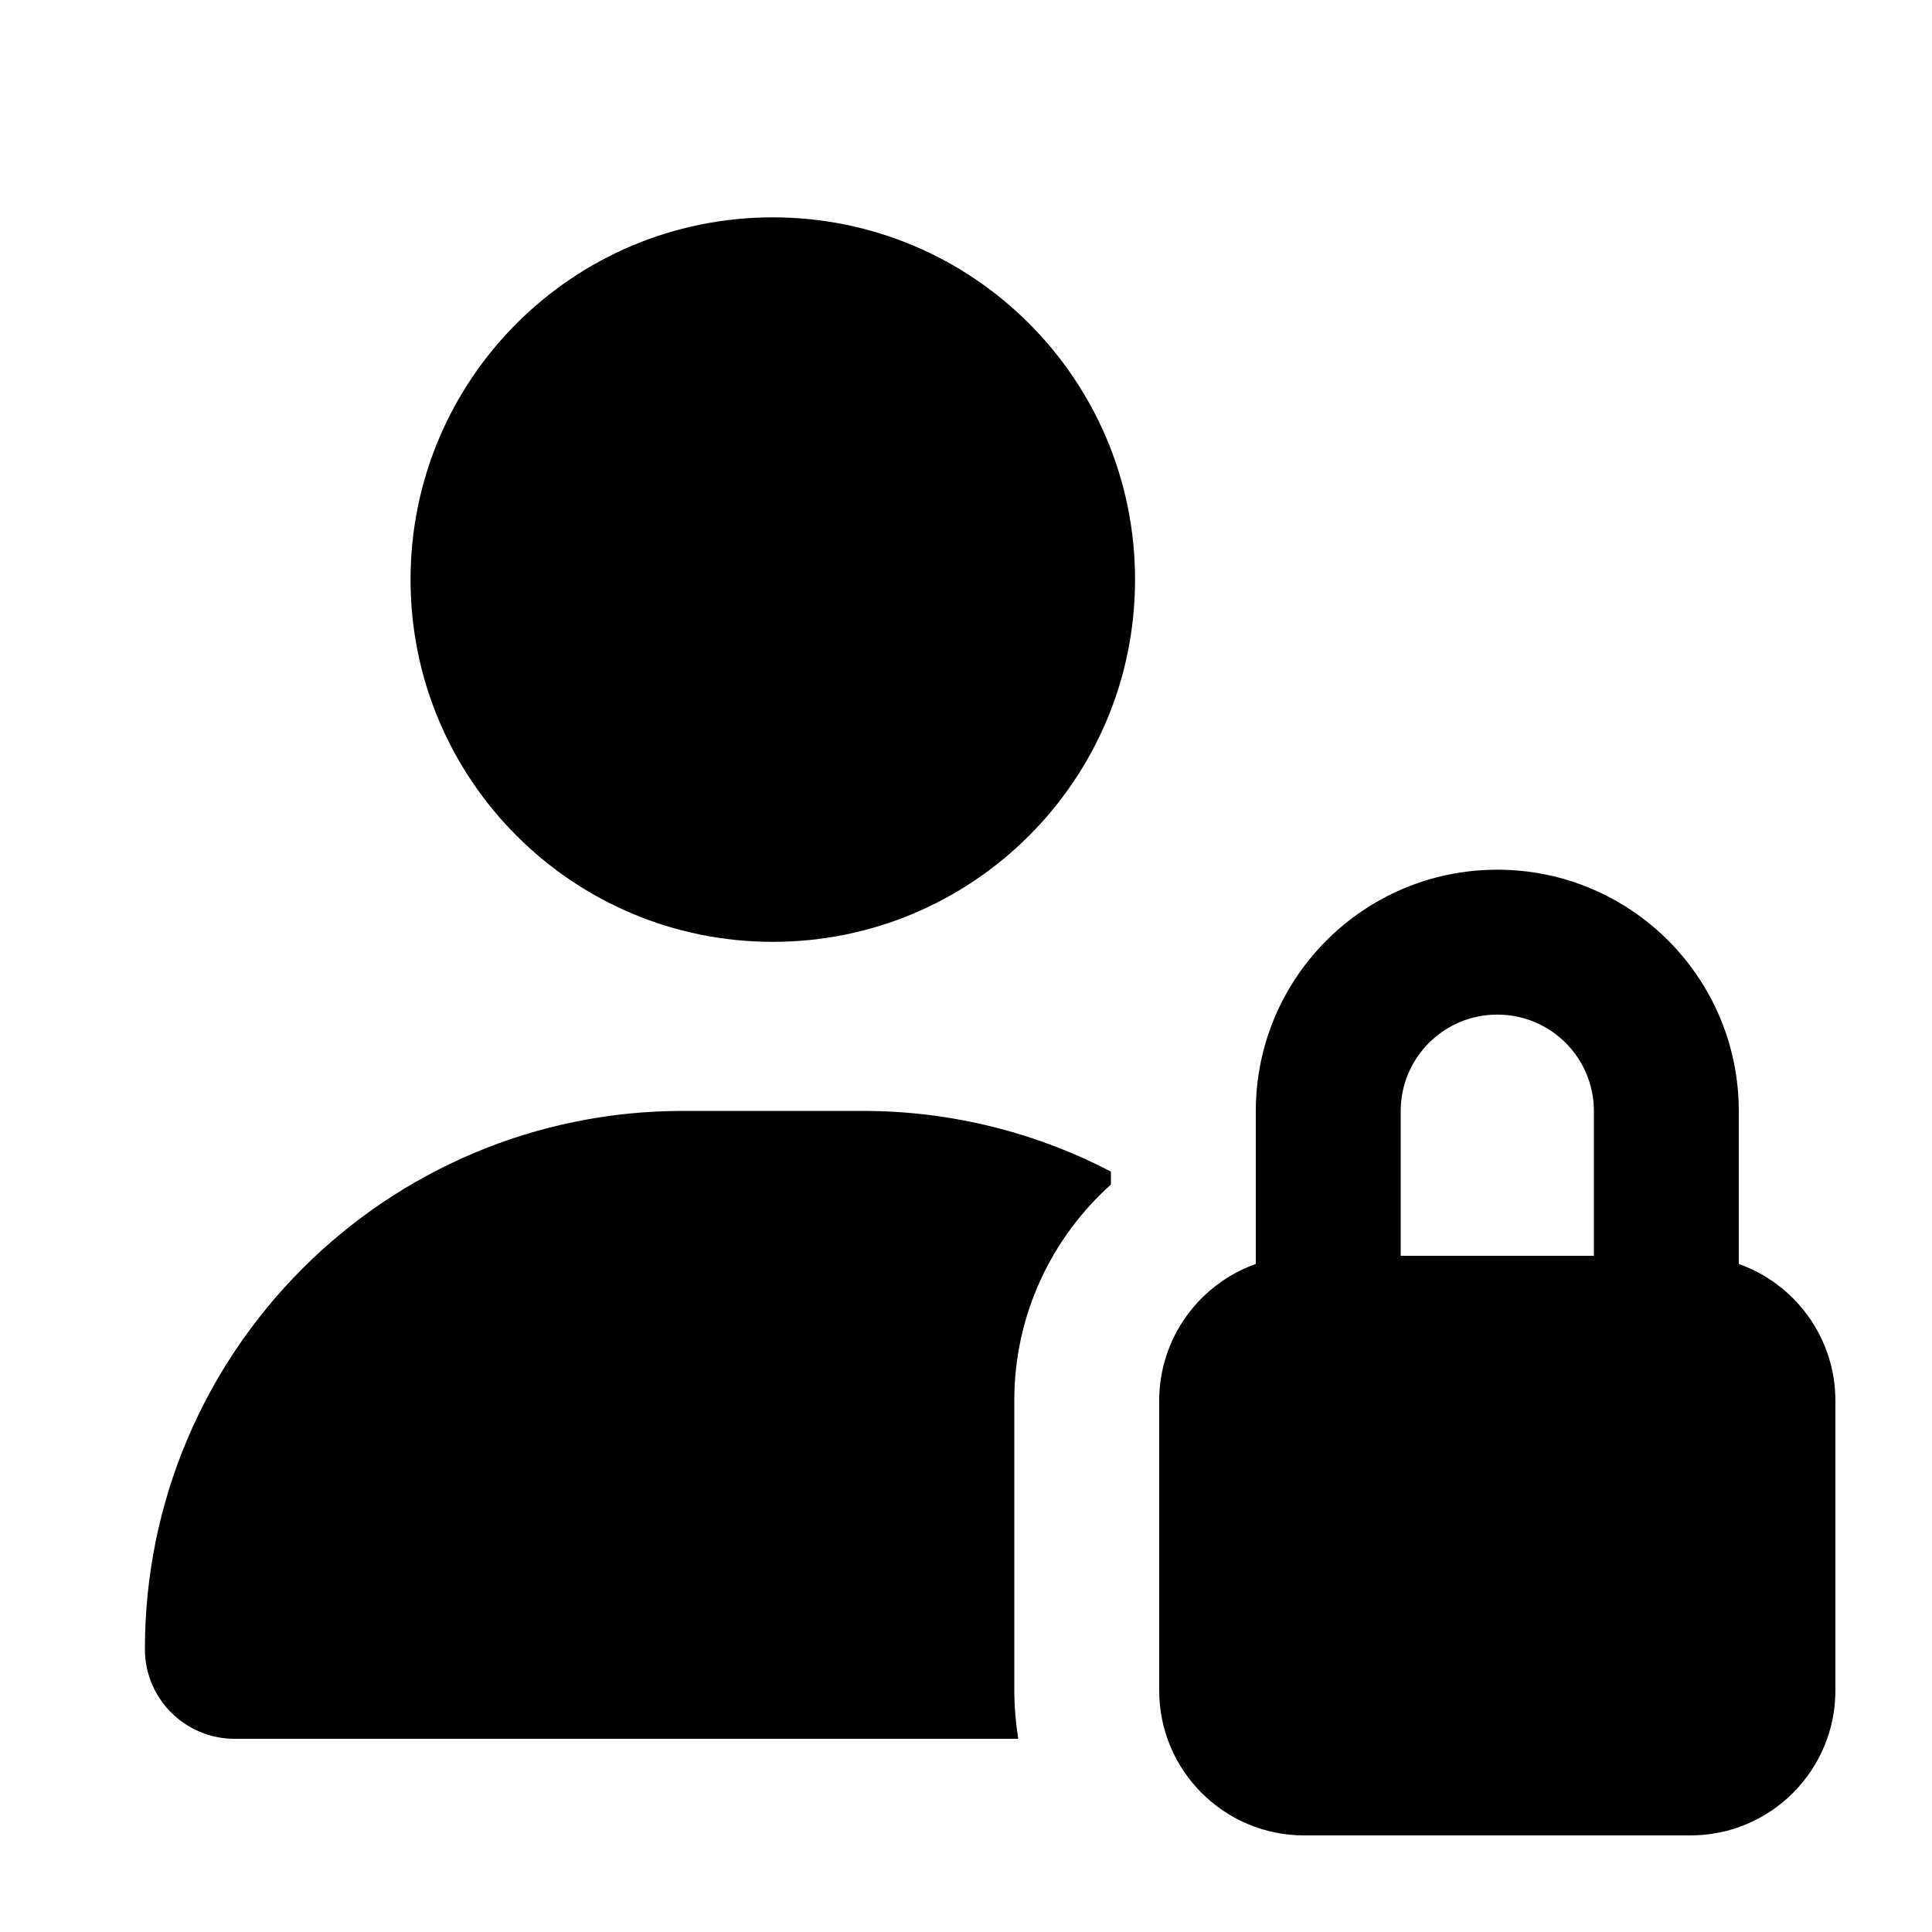
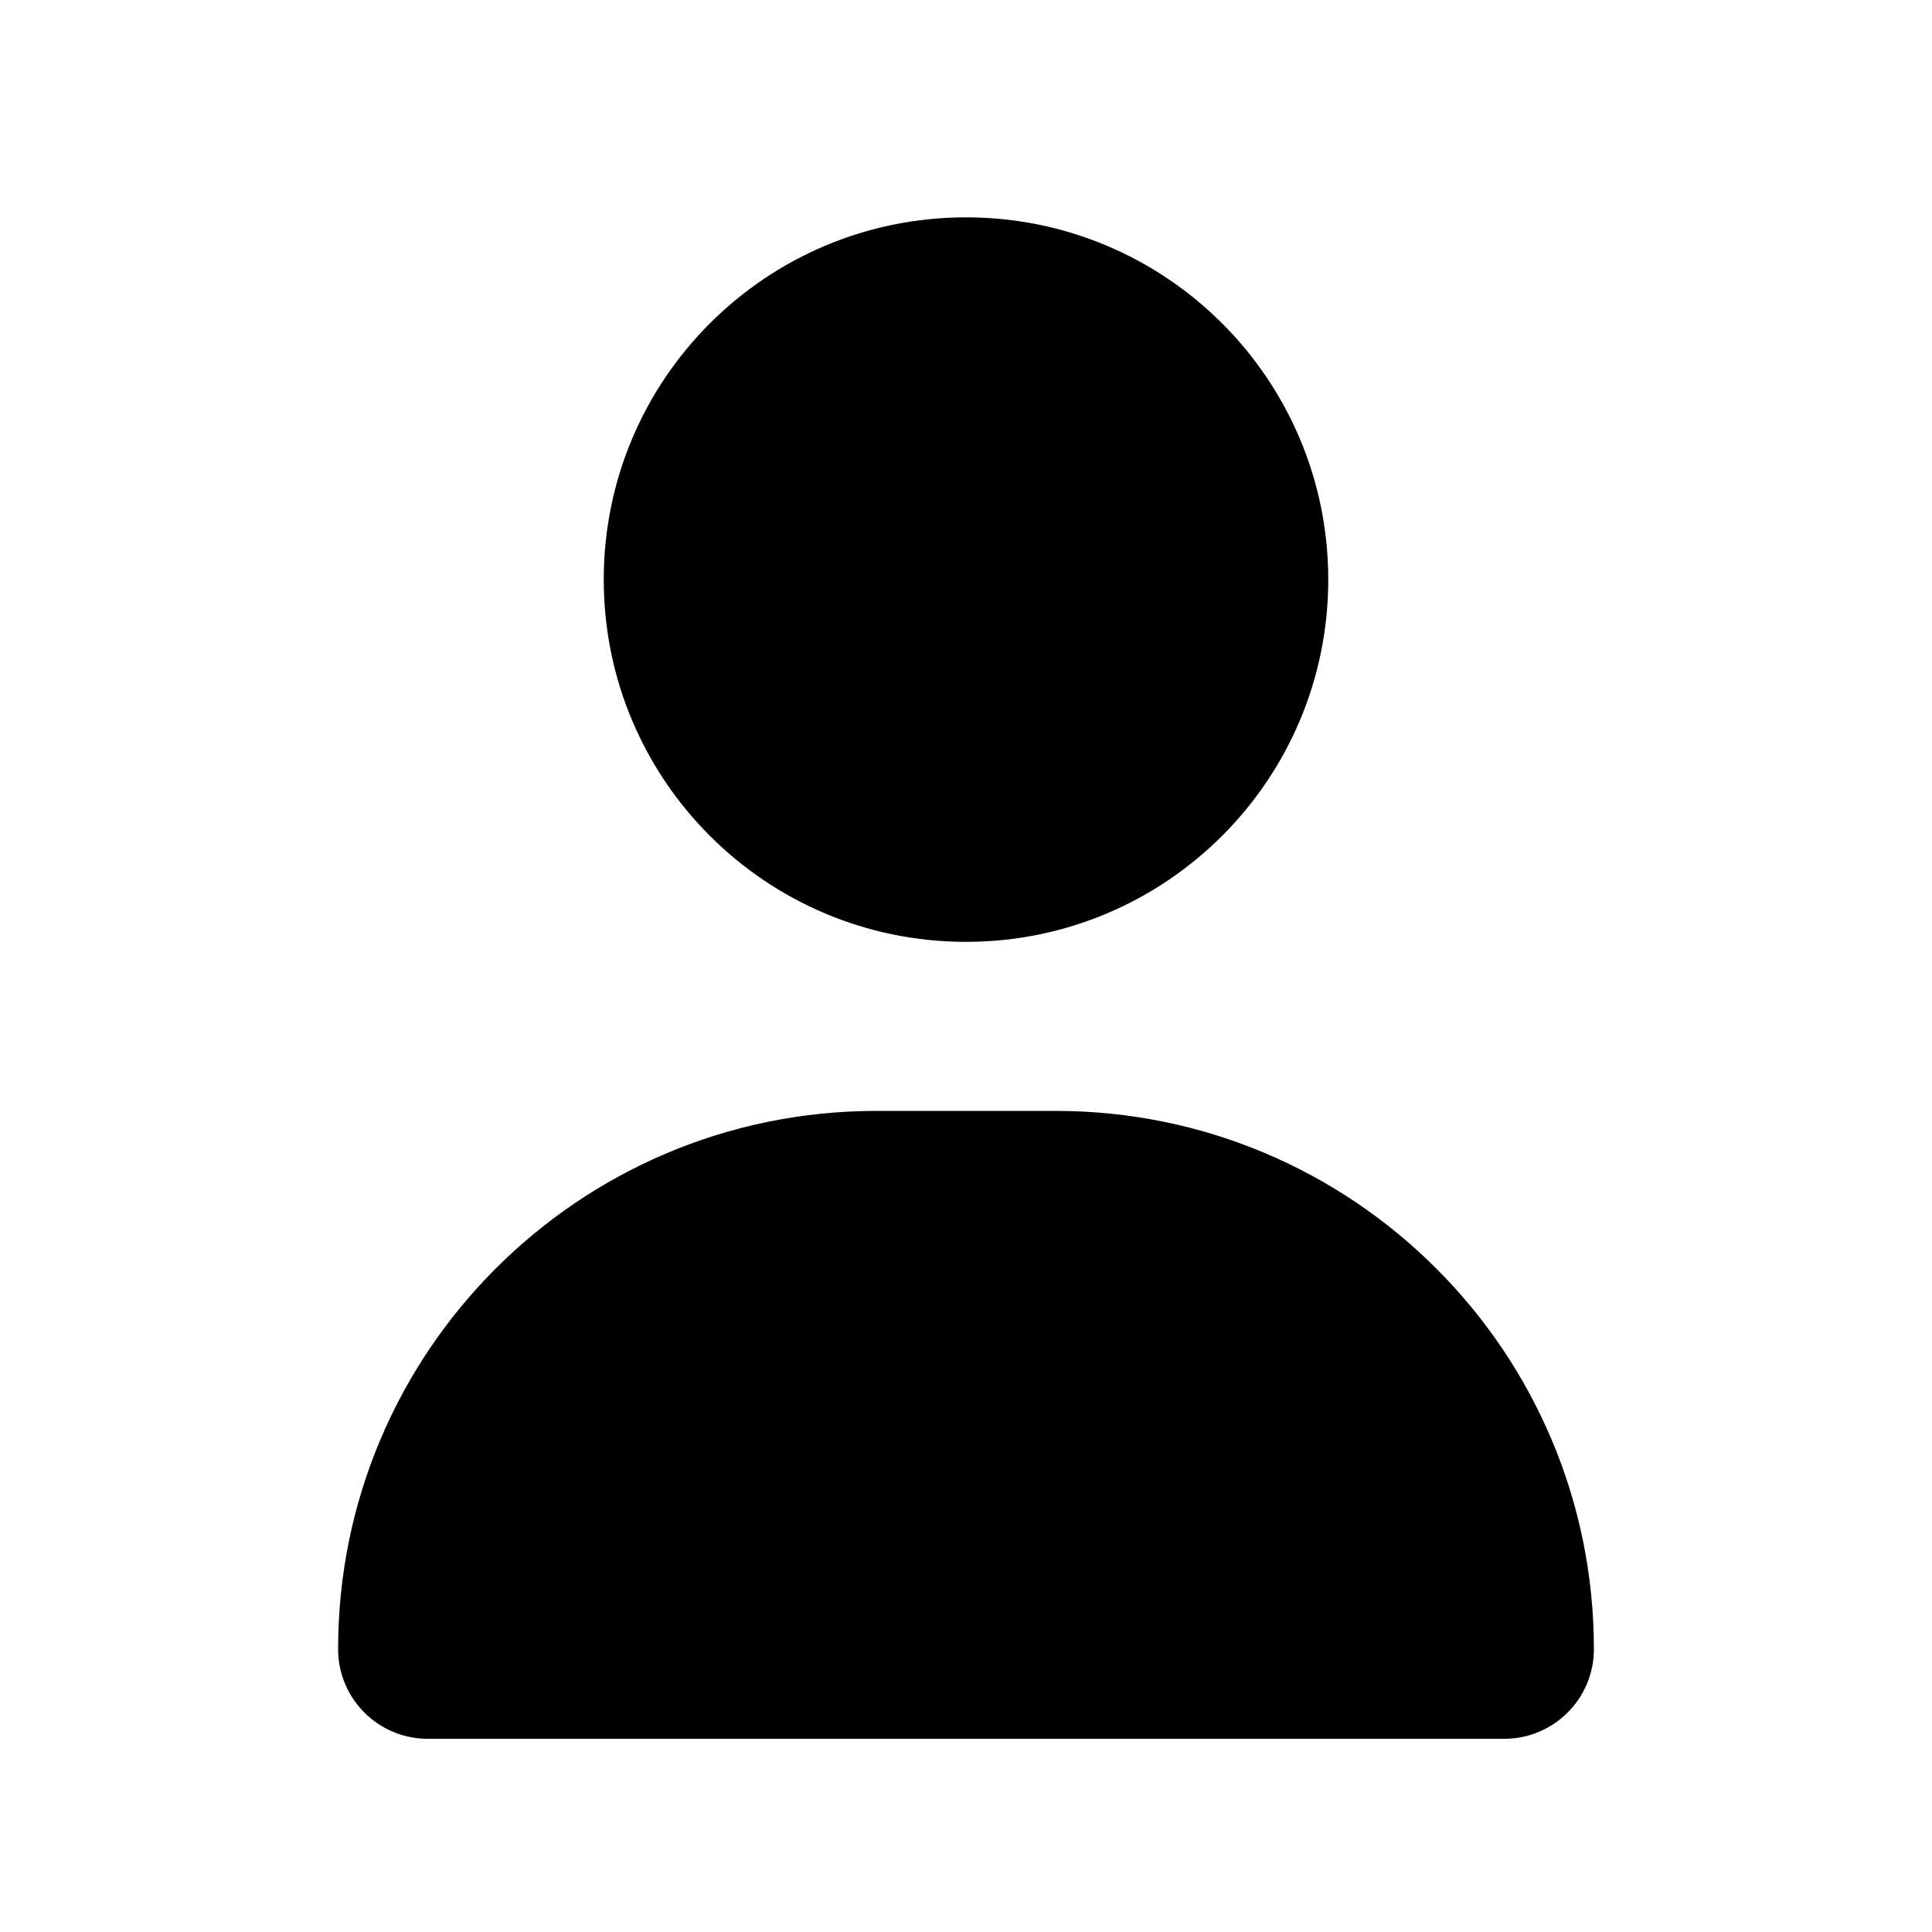
<svg xmlns="http://www.w3.org/2000/svg" viewBox="0 0 640 640">
-   <path d="M256 72C322.3 72 376 125.7 376 192C376 258.3 322.3 312 256 312C189.7 312 136 258.3 136 192C136 125.7 189.7 72 256 72zM226.3 368L285.7 368C315.4 368 343.4 375.3 368 388.1L368 392.4C348.4 410 336 435.5 336 463.9L336 559.9C336 565.4 336.5 570.8 337.3 576L77.7 576C61.3 576 48 562.7 48 546.3C48 447.8 127.8 368 226.3 368zM528 368.1C528 350.4 513.7 336.1 496 336.1C478.3 336.1 464 350.4 464 368.1L464 416L528 416L528 368.1zM384 464C384 443.1 397.4 425.3 416 418.7L416 368.1C416 323.9 451.8 288.1 496 288.1C540.2 288.1 576 323.9 576 368.1L576 418.7C594.6 425.3 608 443.1 608 464L608 560C608 586.5 586.5 608 560 608L432 608C405.5 608 384 586.5 384 560L384 464z" />
+   <path d="M320 312C386.3 312 440 258.3 440 192C440 125.7 386.3 72 320 72C253.7 72 200 125.7 200 192C200 258.3 253.7 312 320 312zM290.3 368C191.8 368 112 447.8 112 546.3C112 562.7 125.3 576 141.7 576L498.3 576C514.7 576 528 562.7 528 546.3C528 447.8 448.2 368 349.7 368L290.3 368z" />
</svg>
